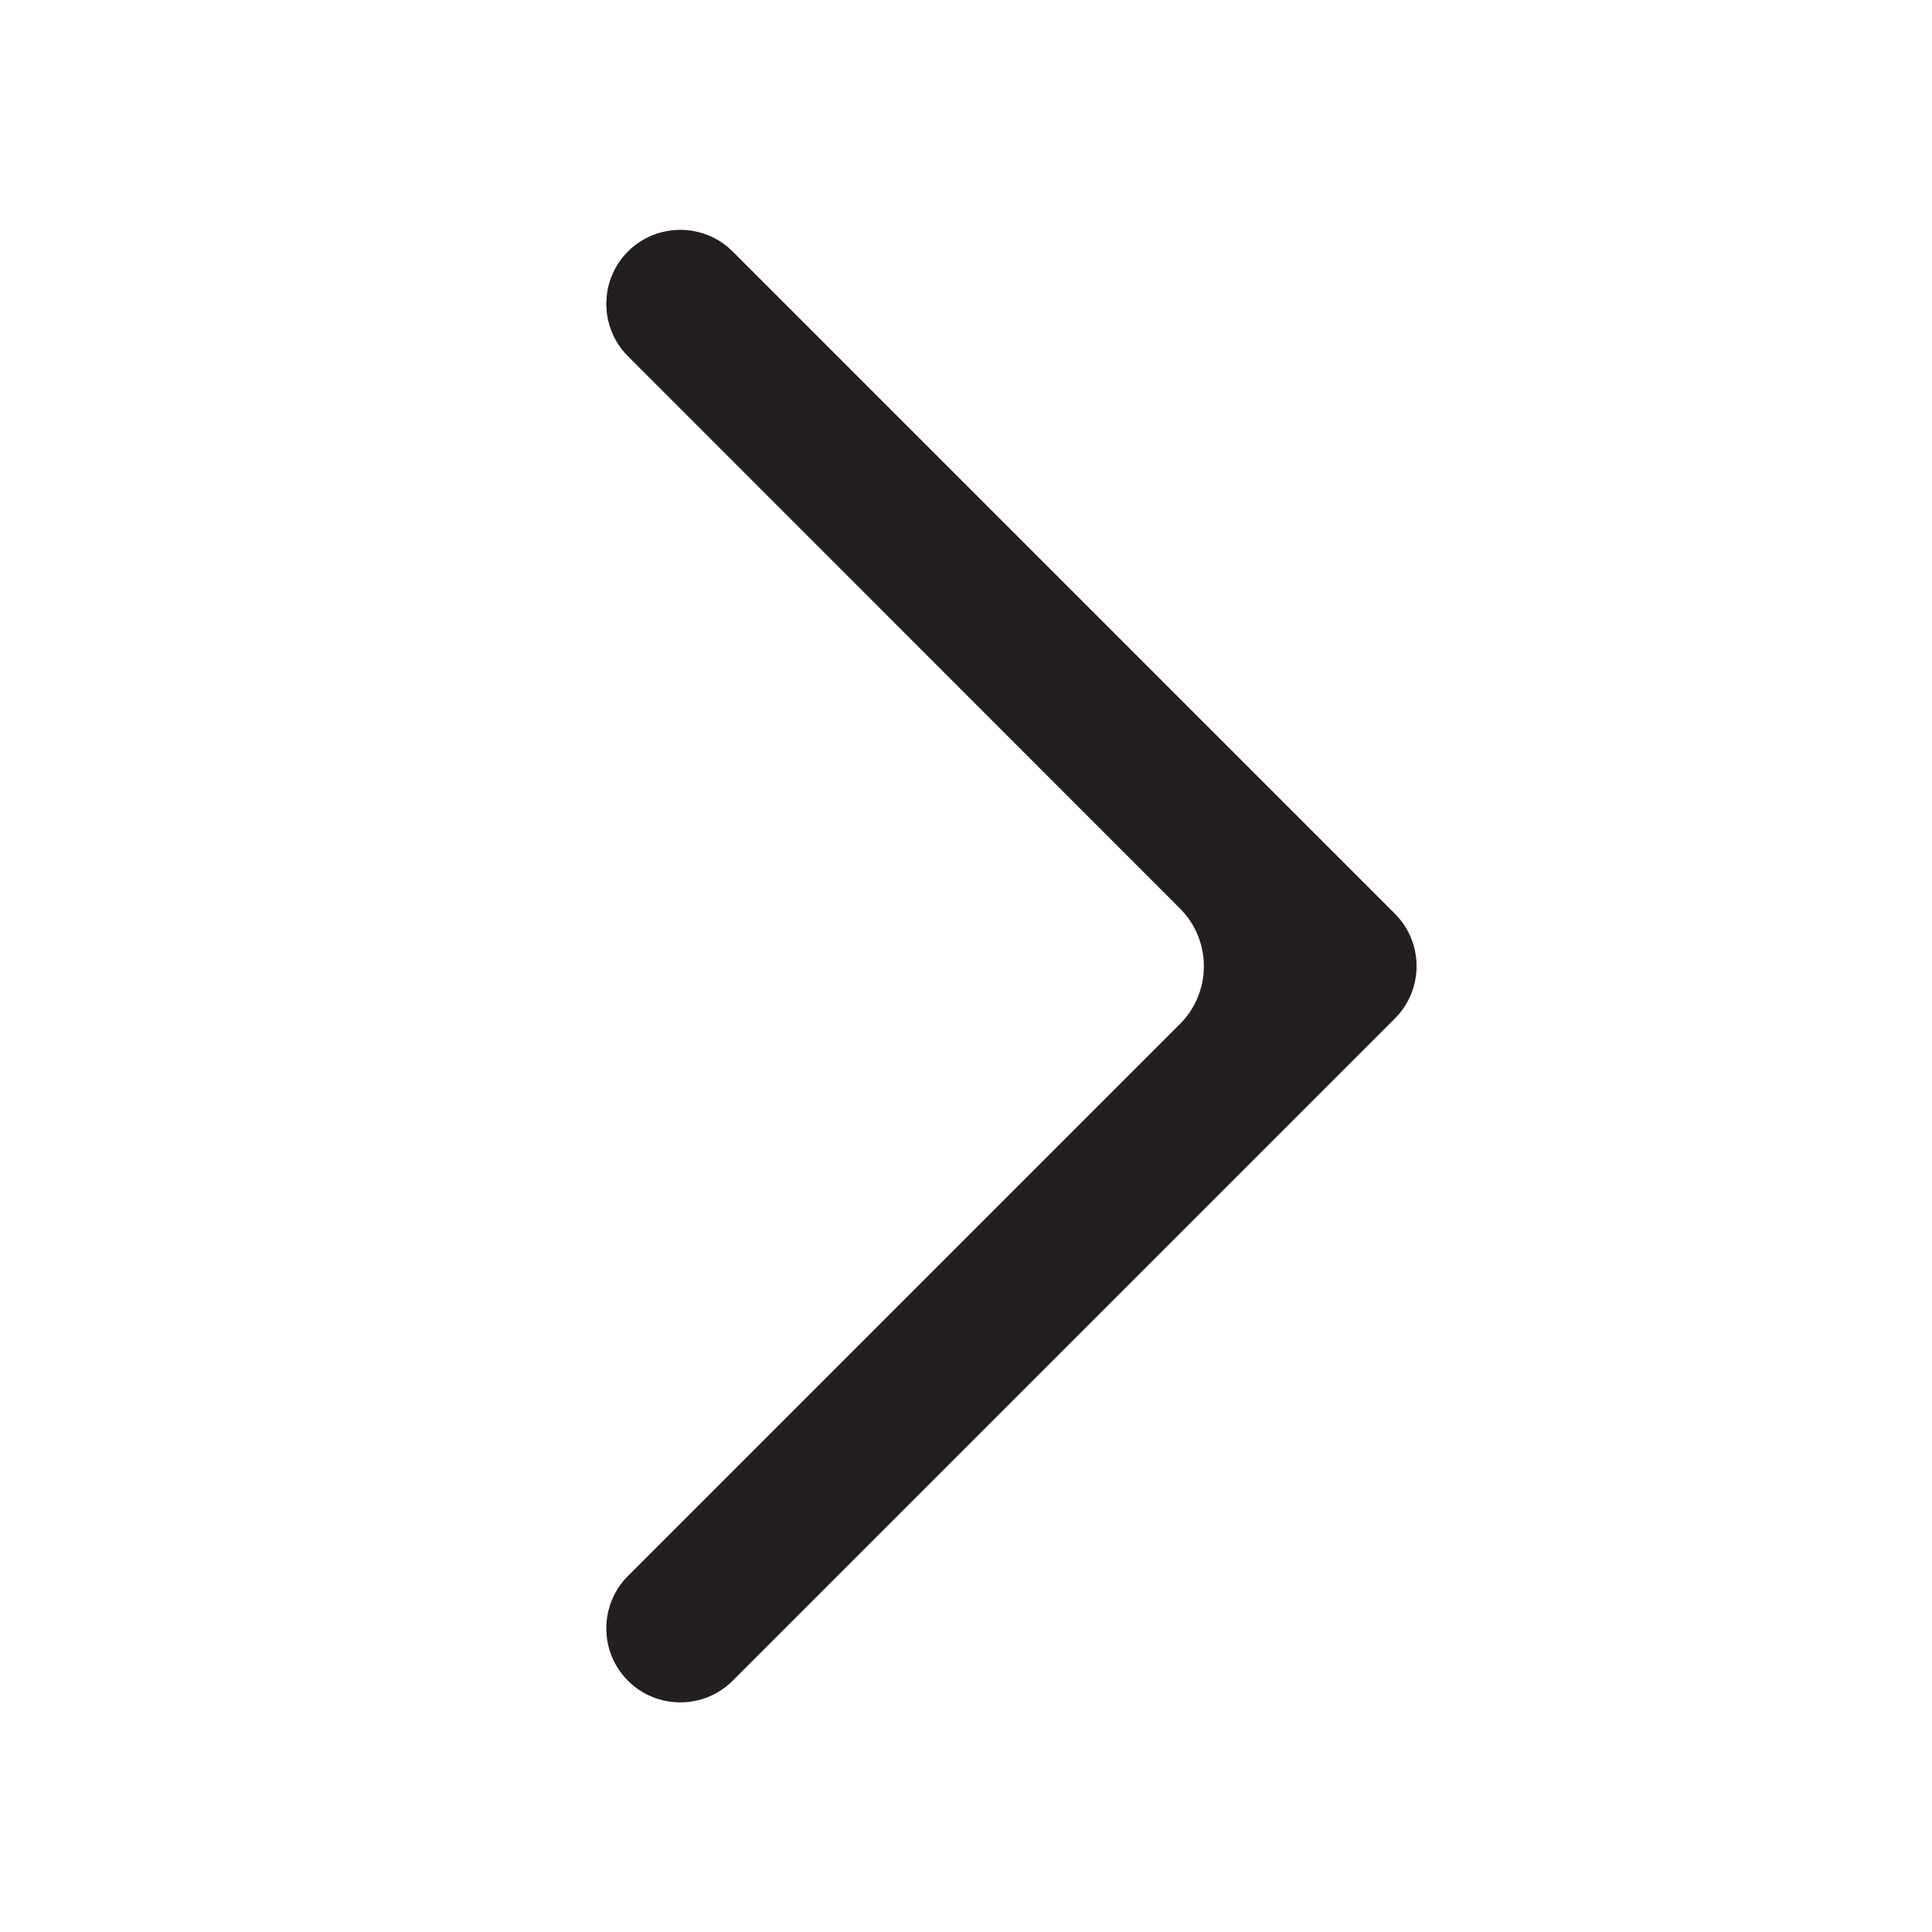
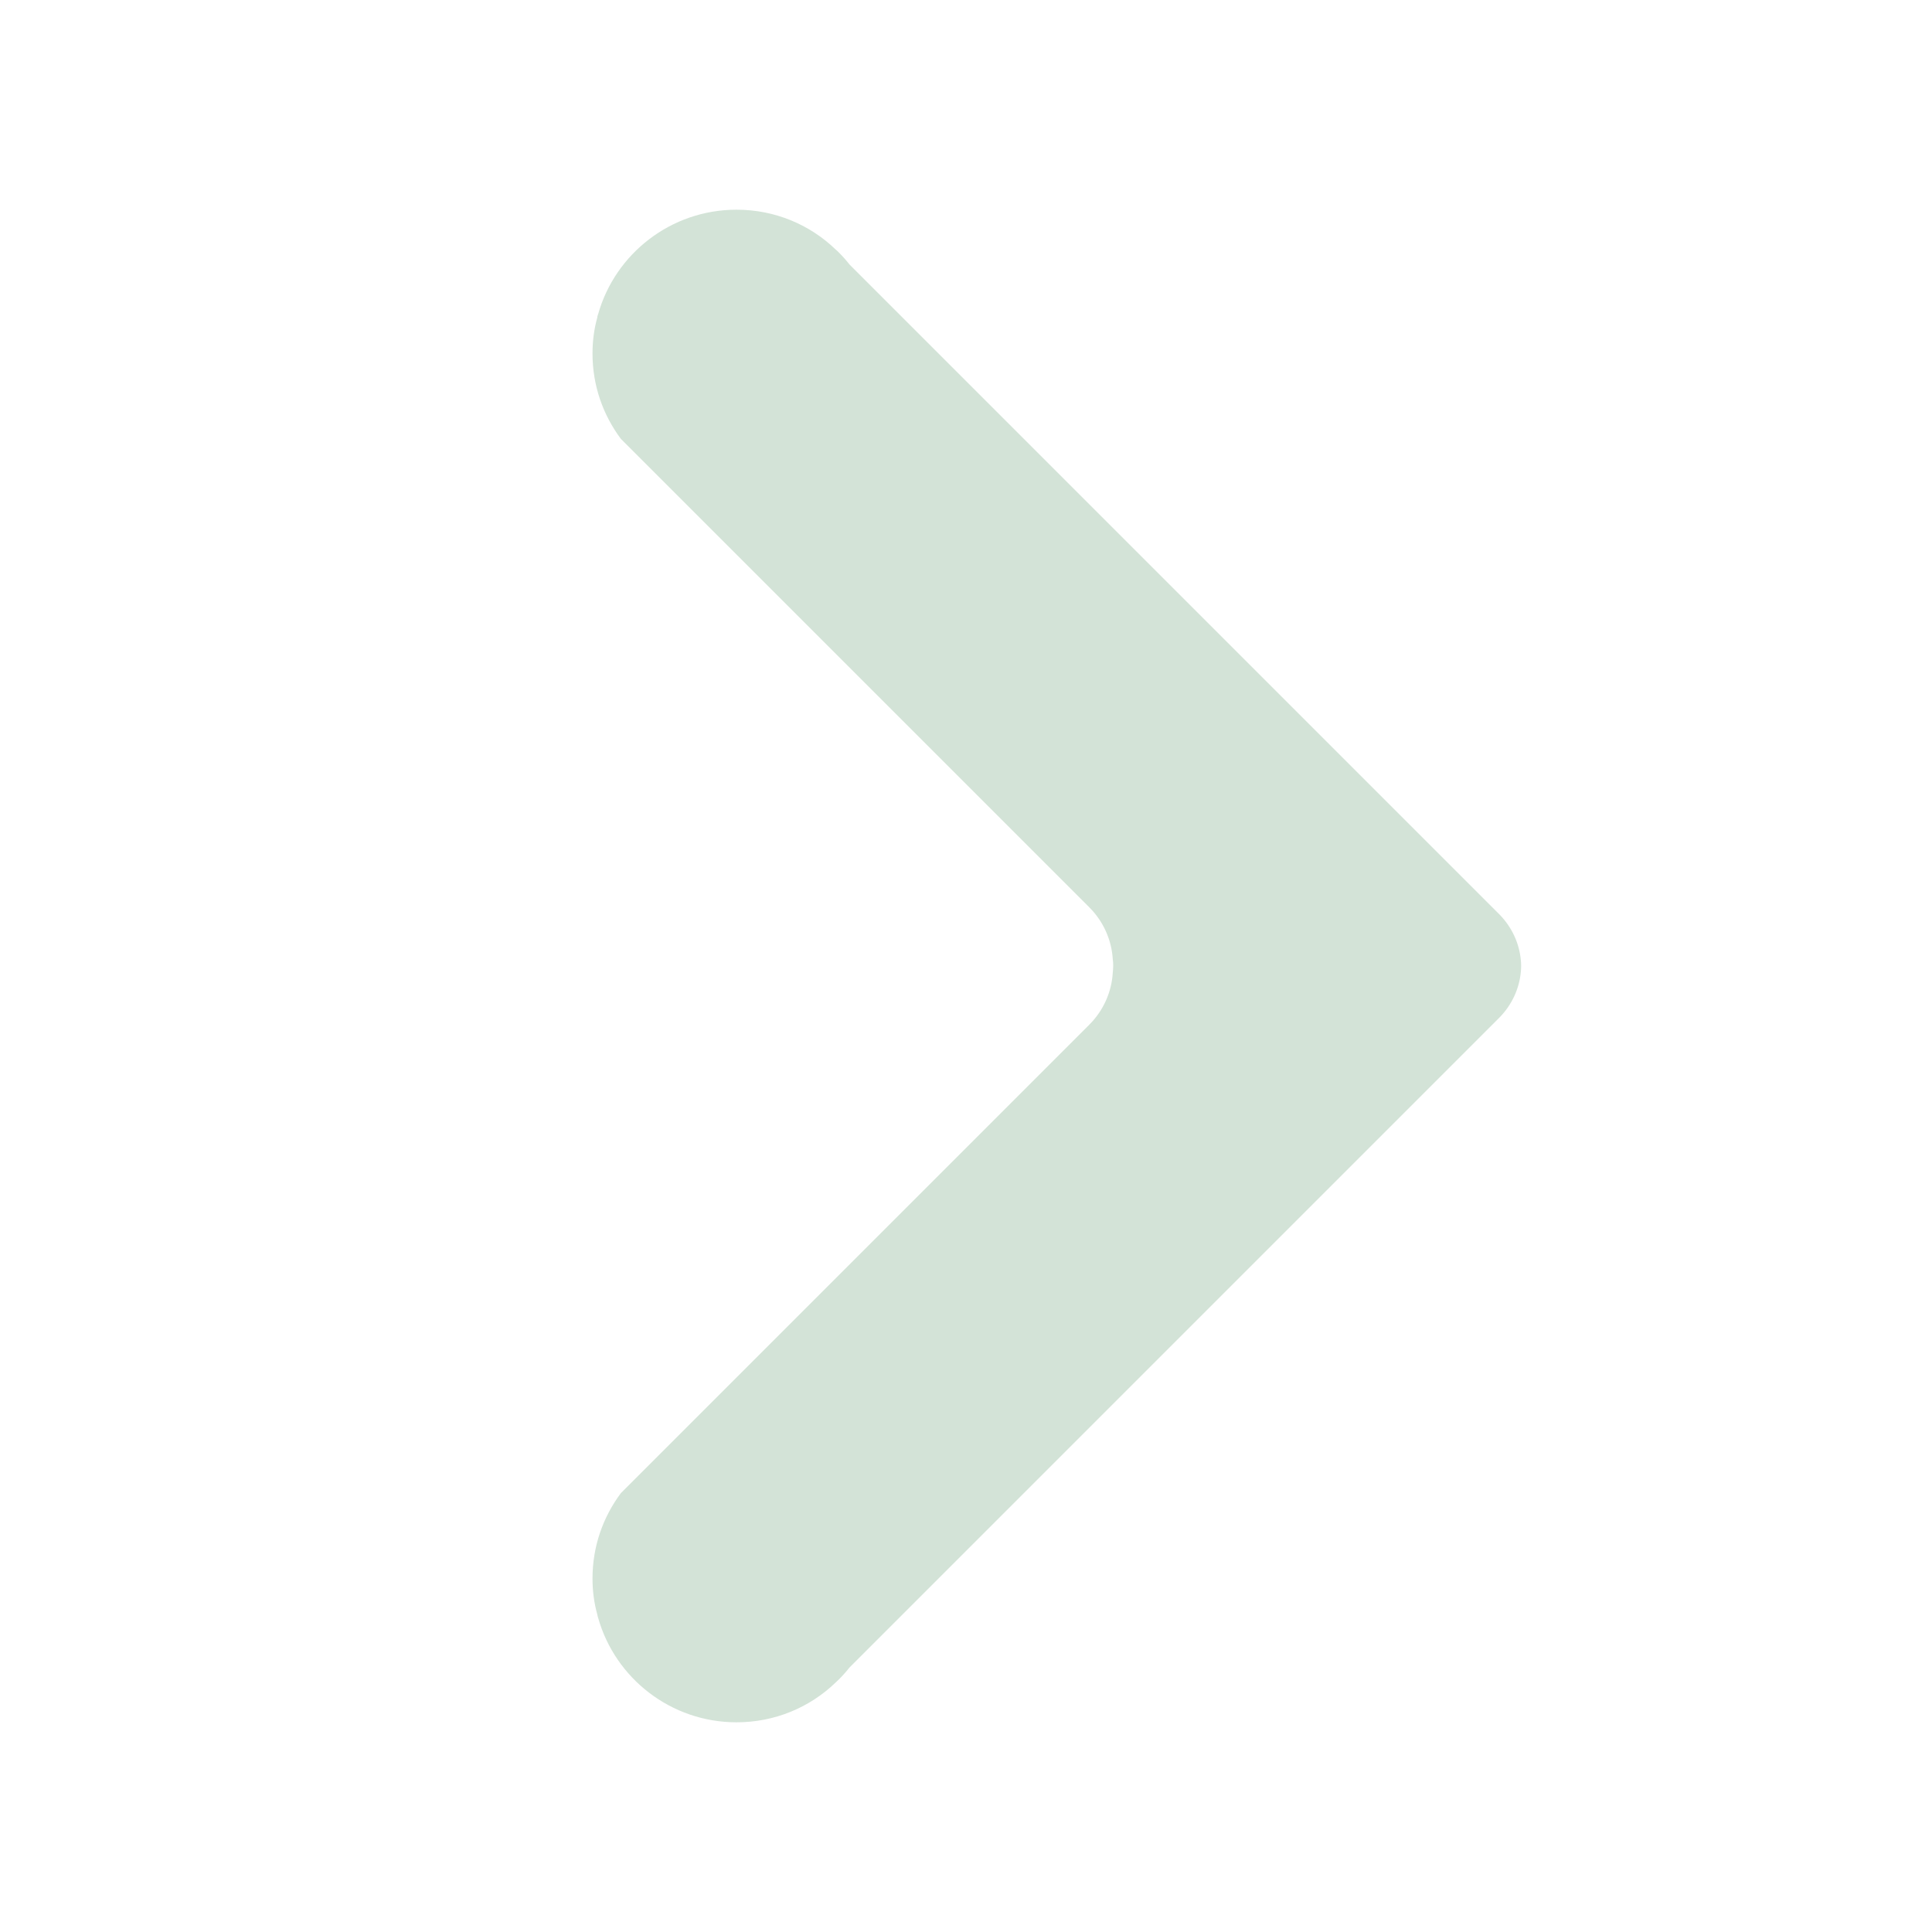
<svg xmlns="http://www.w3.org/2000/svg" id="Layer_1" version="1.1" viewBox="0 0 85.04 85.04">
  <defs>
    <style>
      .st0 {
-         fill: #231f20;
+         fill: #d3e3d7;
      }
    </style>
  </defs>
-   <path class="st0" d="M61.4,40.22c1.27,1.27,1.27,3.34,0,4.61l-2.31,2.31-26.84,26.84c-1.27,1.27-3.34,1.27-4.61,0h0c-1.27-1.27-1.27-3.34,0-4.61l24.3-24.3c1.4-1.4,1.4-3.68,0-5.08L27.64,15.68c-1.27-1.27-1.27-3.34,0-4.61h0c1.27-1.27,3.34-1.27,4.61,0l26.84,26.84,2.31,2.31Z" />
+   <path class="st0" d="M66.94,42.24c.02.18.02.37,0,.56-.07.72-.39,1.43-.94,1.99l-28.61,28.61c-.19.24-.39.46-.61.66-1.13,1.09-2.67,1.75-4.36,1.75-2.89,0-5.34-1.94-6.09-4.59-.02-.05-.03-.11-.04-.16-.14-.5-.21-1.03-.21-1.58,0-1.41.46-2.7,1.25-3.76l20.62-20.62c.63-.63.98-1.45,1.03-2.28.02-.2.03-.4,0-.6-.05-.83-.4-1.65-1.03-2.28l-20.62-20.62c-.79-1.06-1.25-2.35-1.25-3.76,0-.55.07-1.08.21-1.58,0-.05.02-.11.04-.16.75-2.65,3.2-4.59,6.09-4.59,1.69,0,3.23.66,4.36,1.75.05.04.1.09.15.14.16.16.32.34.46.52l28.61,28.61c.55.56.87,1.27.94,1.99Z" />
</svg>
